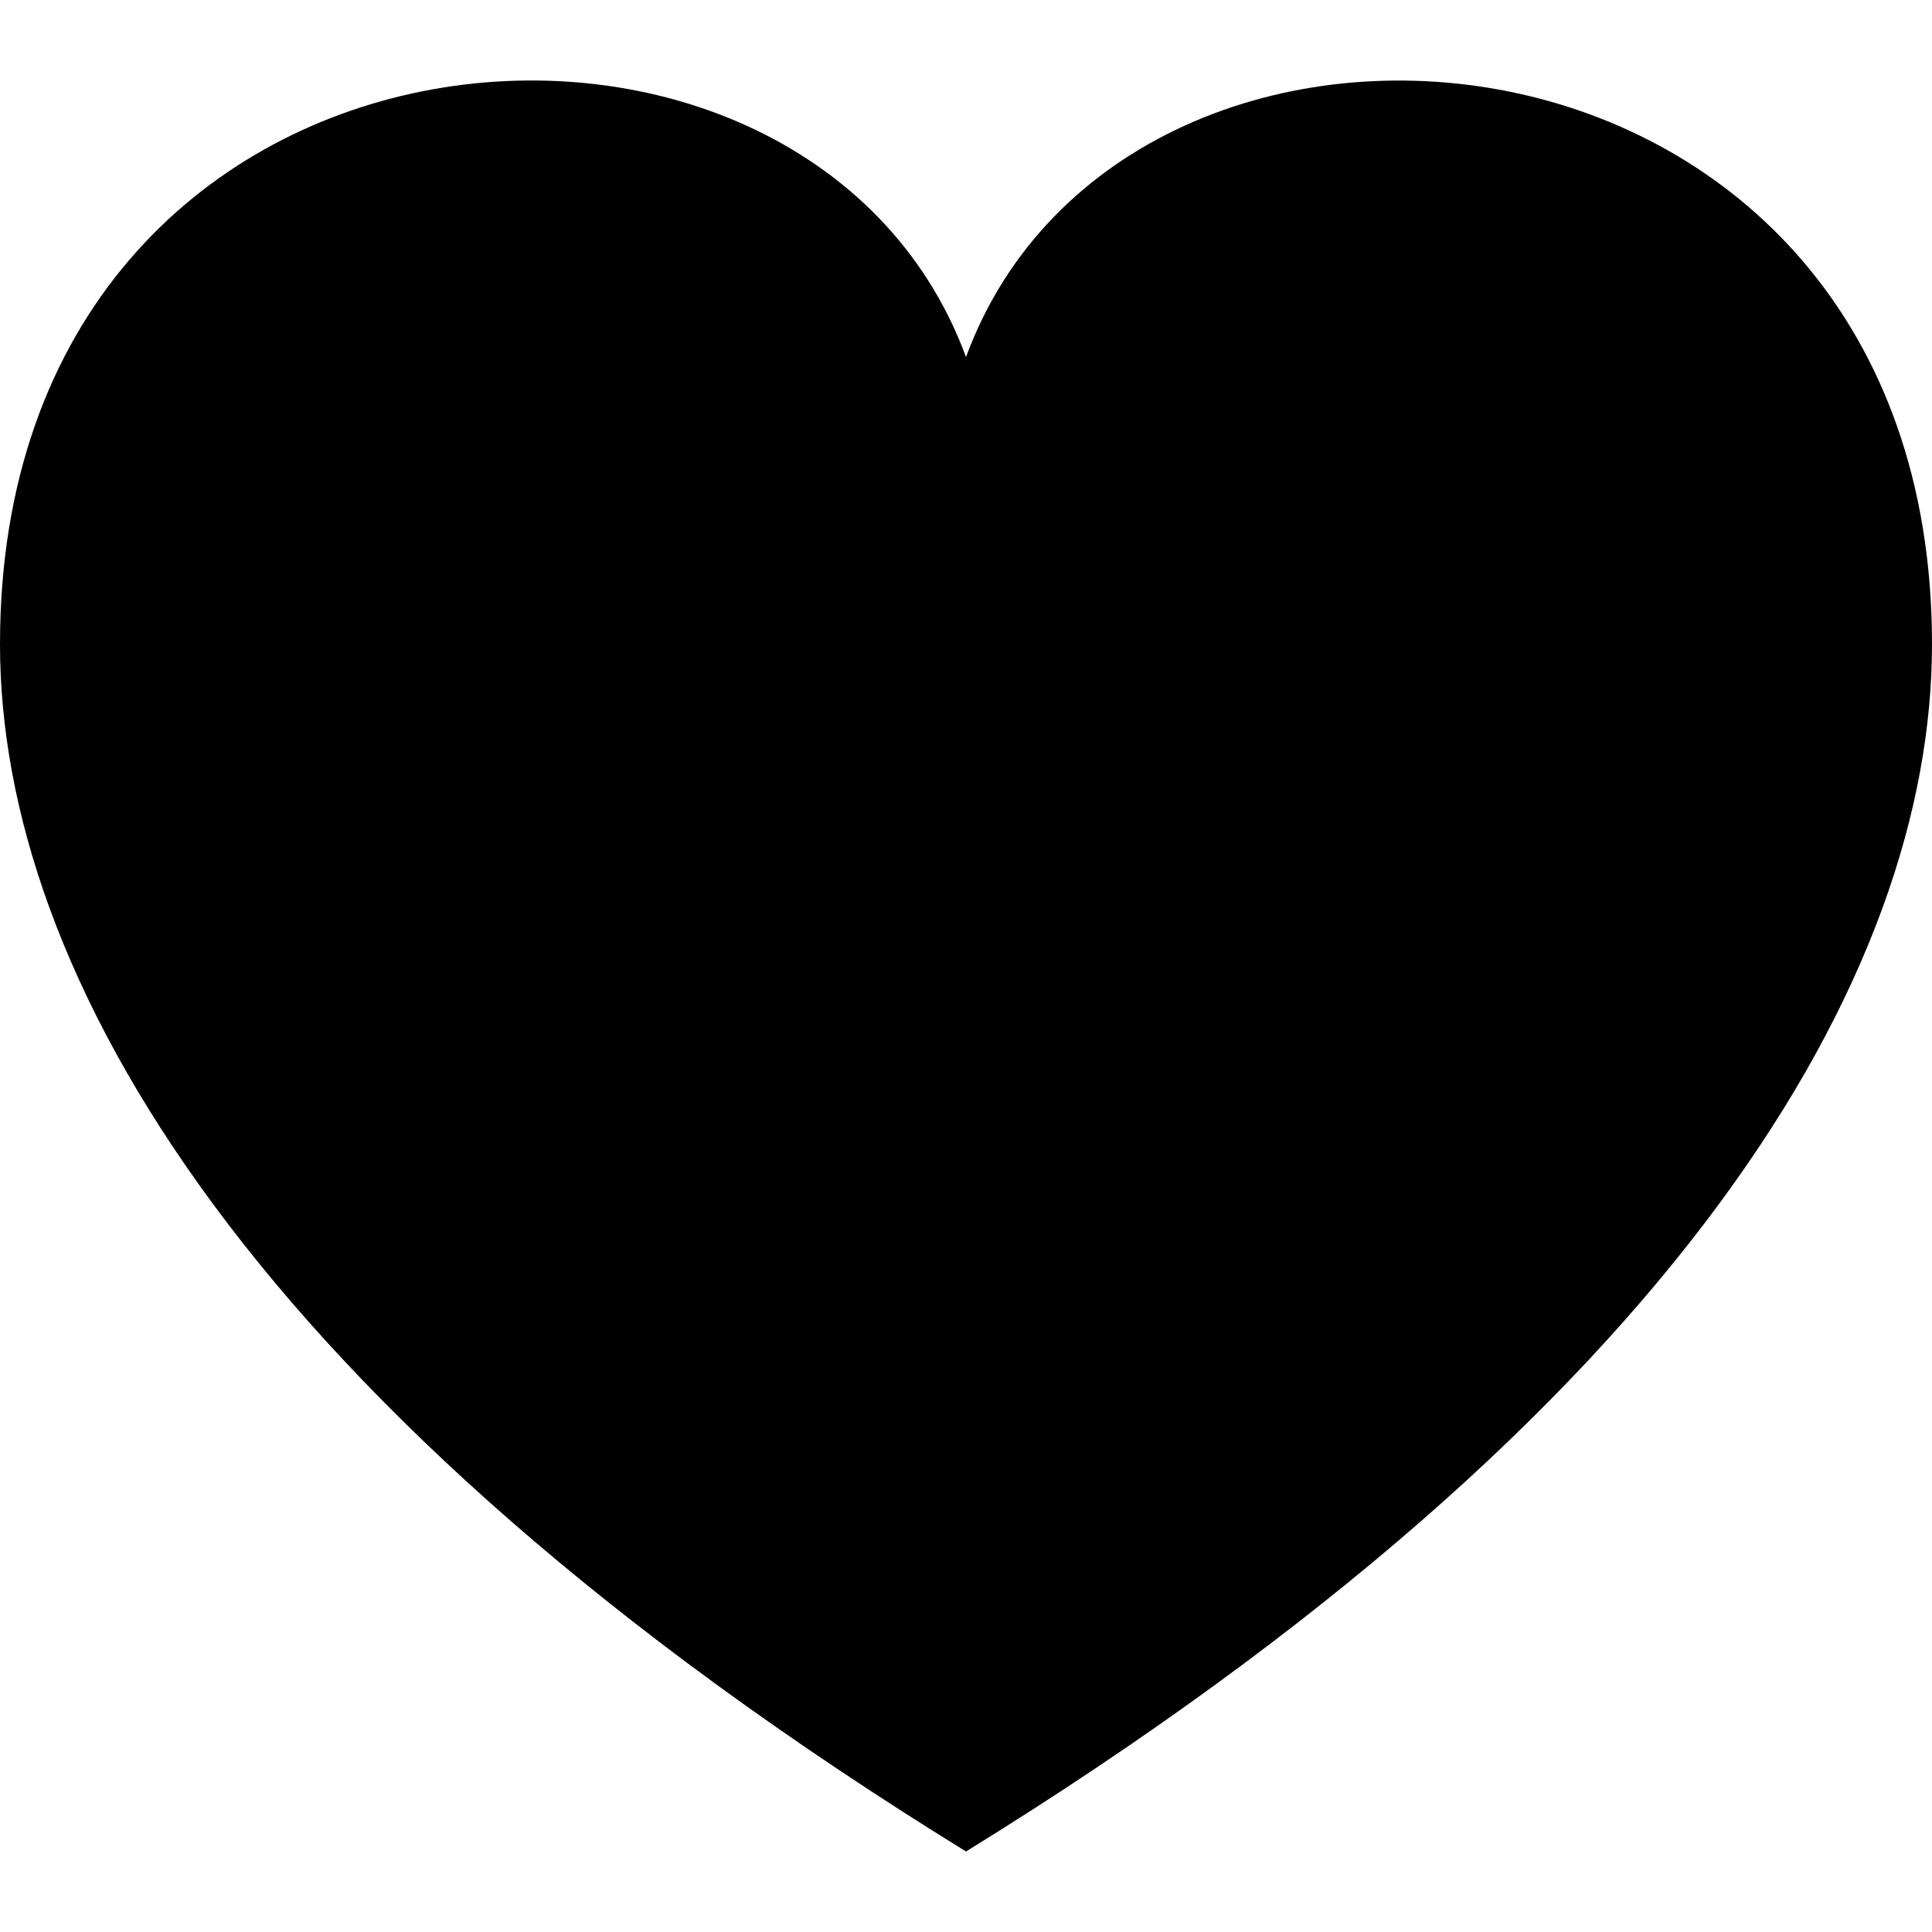
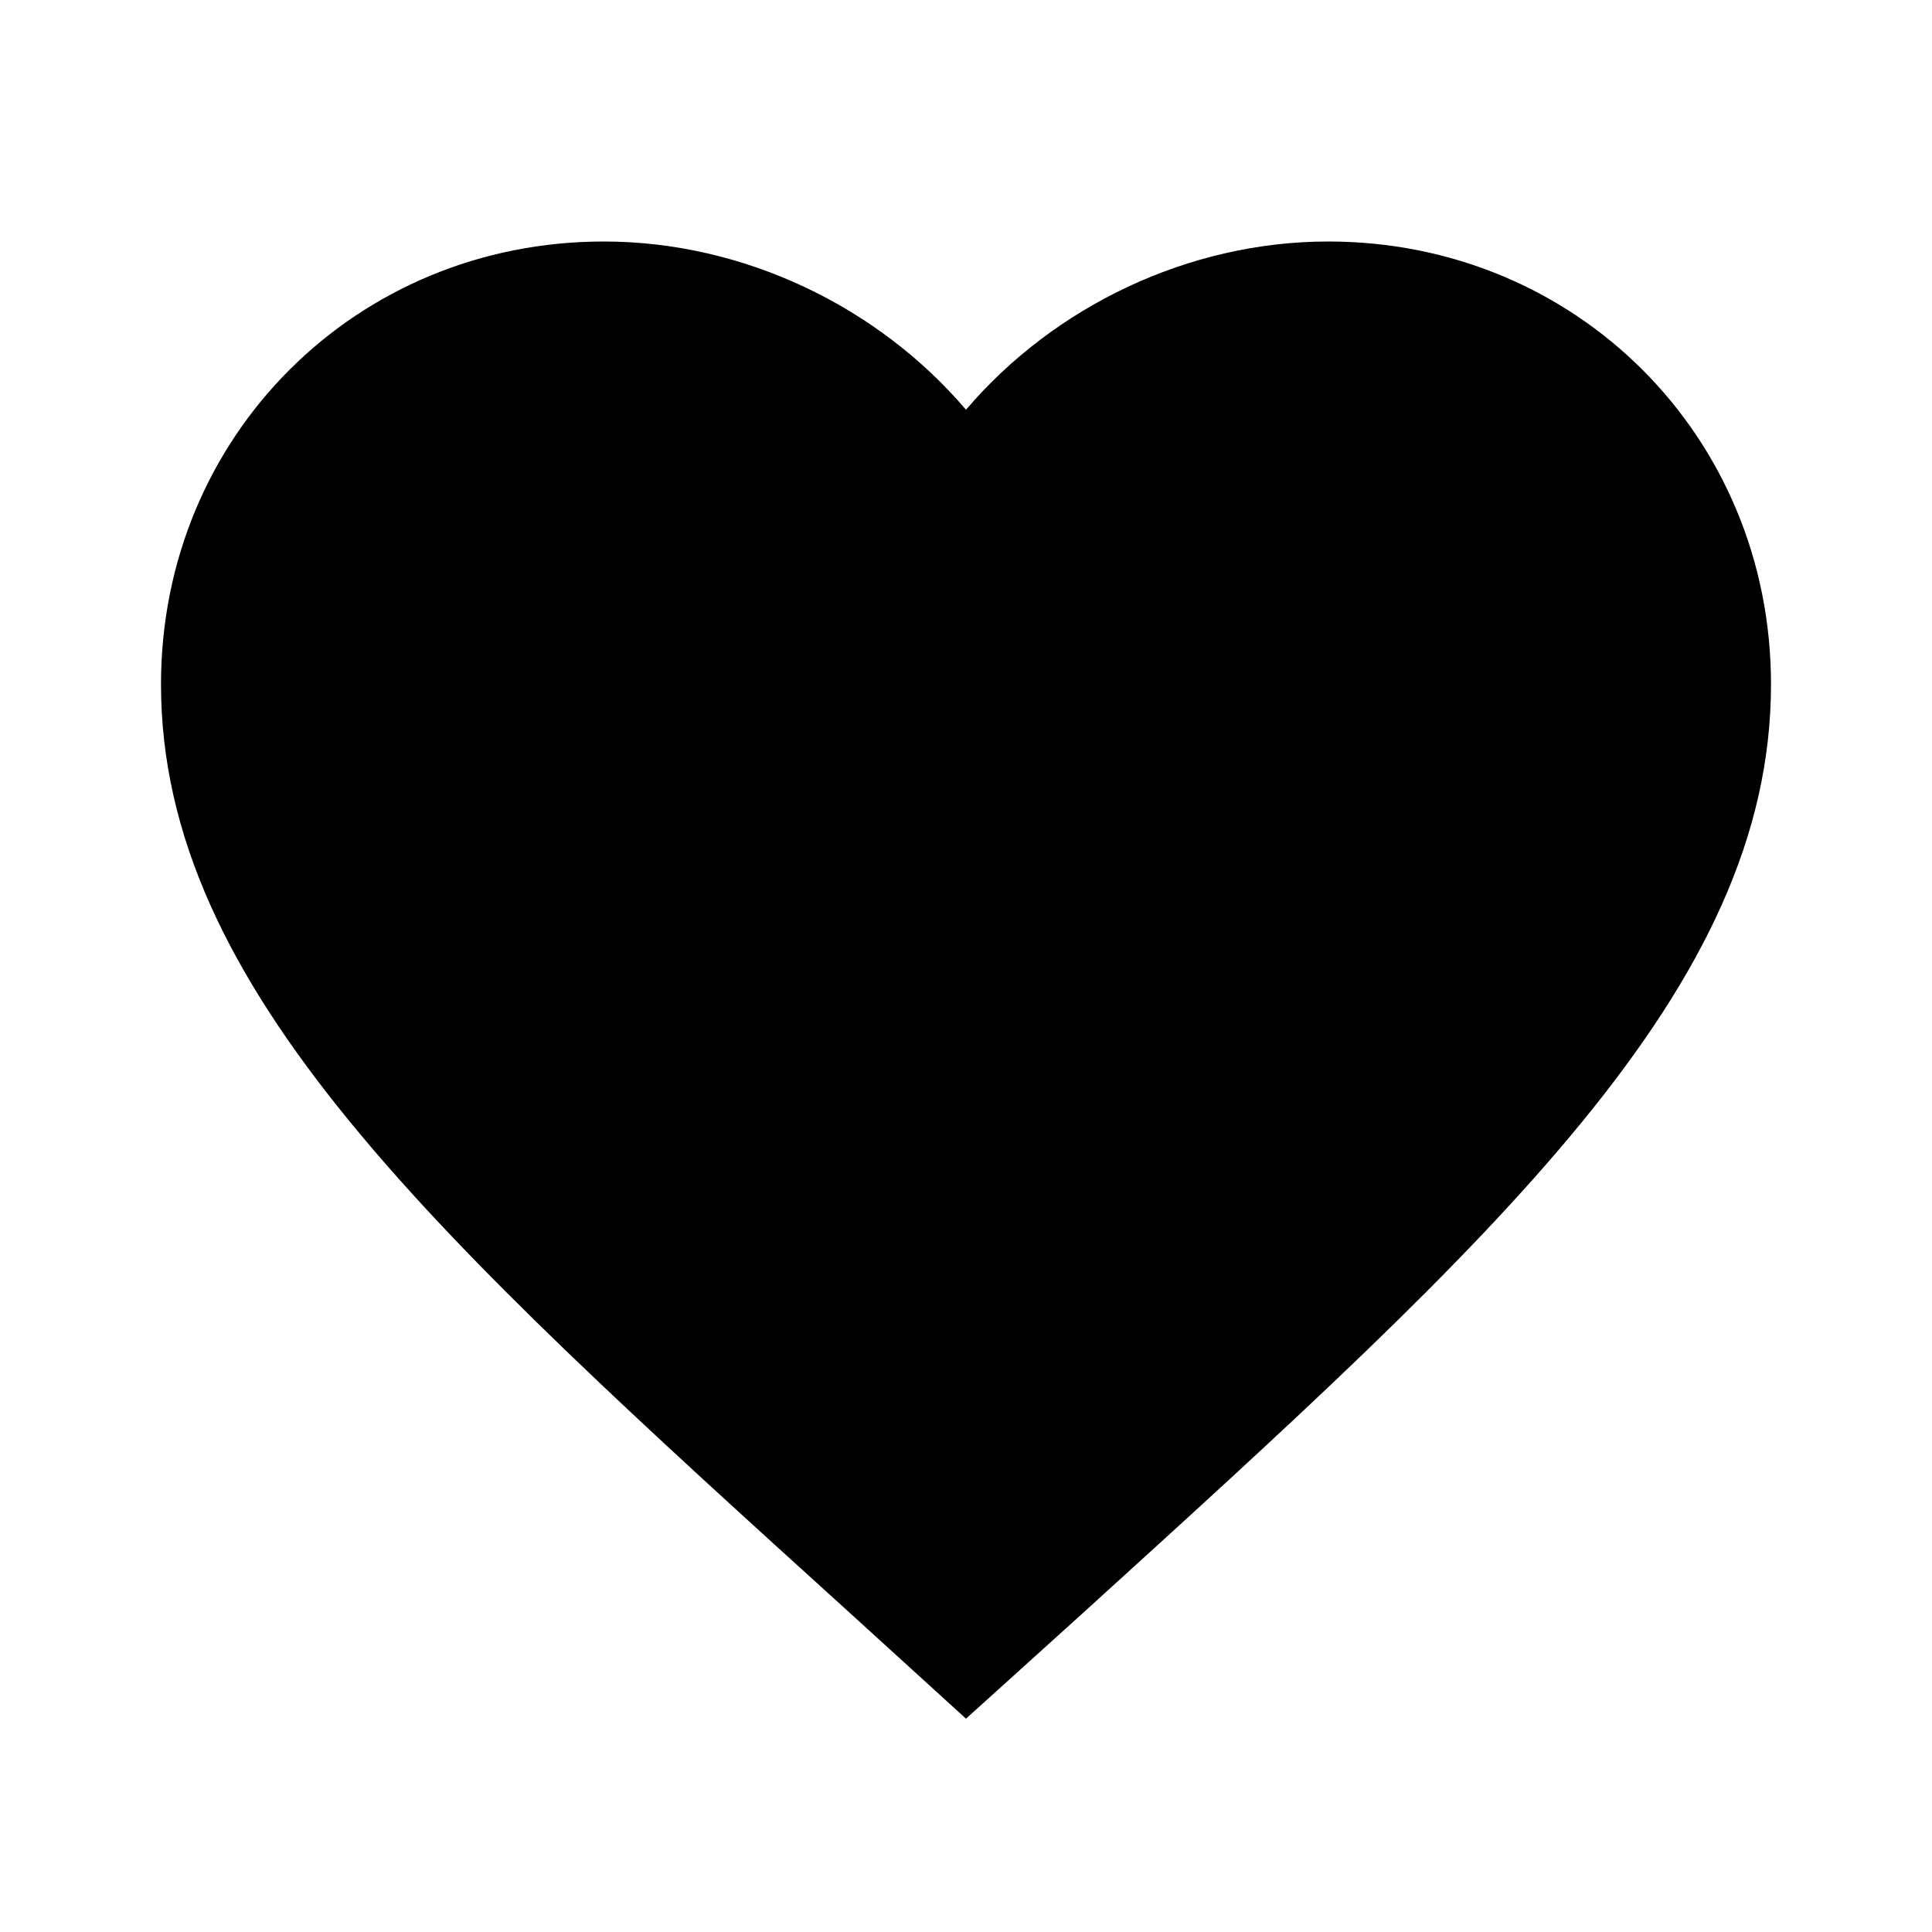
- <svg xmlns="http://www.w3.org/2000/svg" width="24" height="24" viewBox="0 0 24 24">
-   <path d="M12 4.435c-1.989-5.399-12-4.597-12 3.568 0 4.068 3.06 9.481 12 14.997 8.94-5.516 12-10.929 12-14.997 0-8.118-10-8.999-12-3.568z" />
+ <svg xmlns="http://www.w3.org/2000/svg" height="24" viewBox="0 0 24 24" width="24">
+   <path d="M0 0h24v24H0V0z" fill="none" />
+   <path d="M12 21.35l-1.45-1.32C5.4 15.36 2 12.28 2 8.5 2 5.42 4.42 3 7.5 3c1.74 0 3.41.81 4.5 2.09C13.09 3.81 14.76 3 16.5 3 19.58 3 22 5.42 22 8.5c0 3.78-3.4 6.86-8.55 11.54L12 21.35z" />
</svg>
